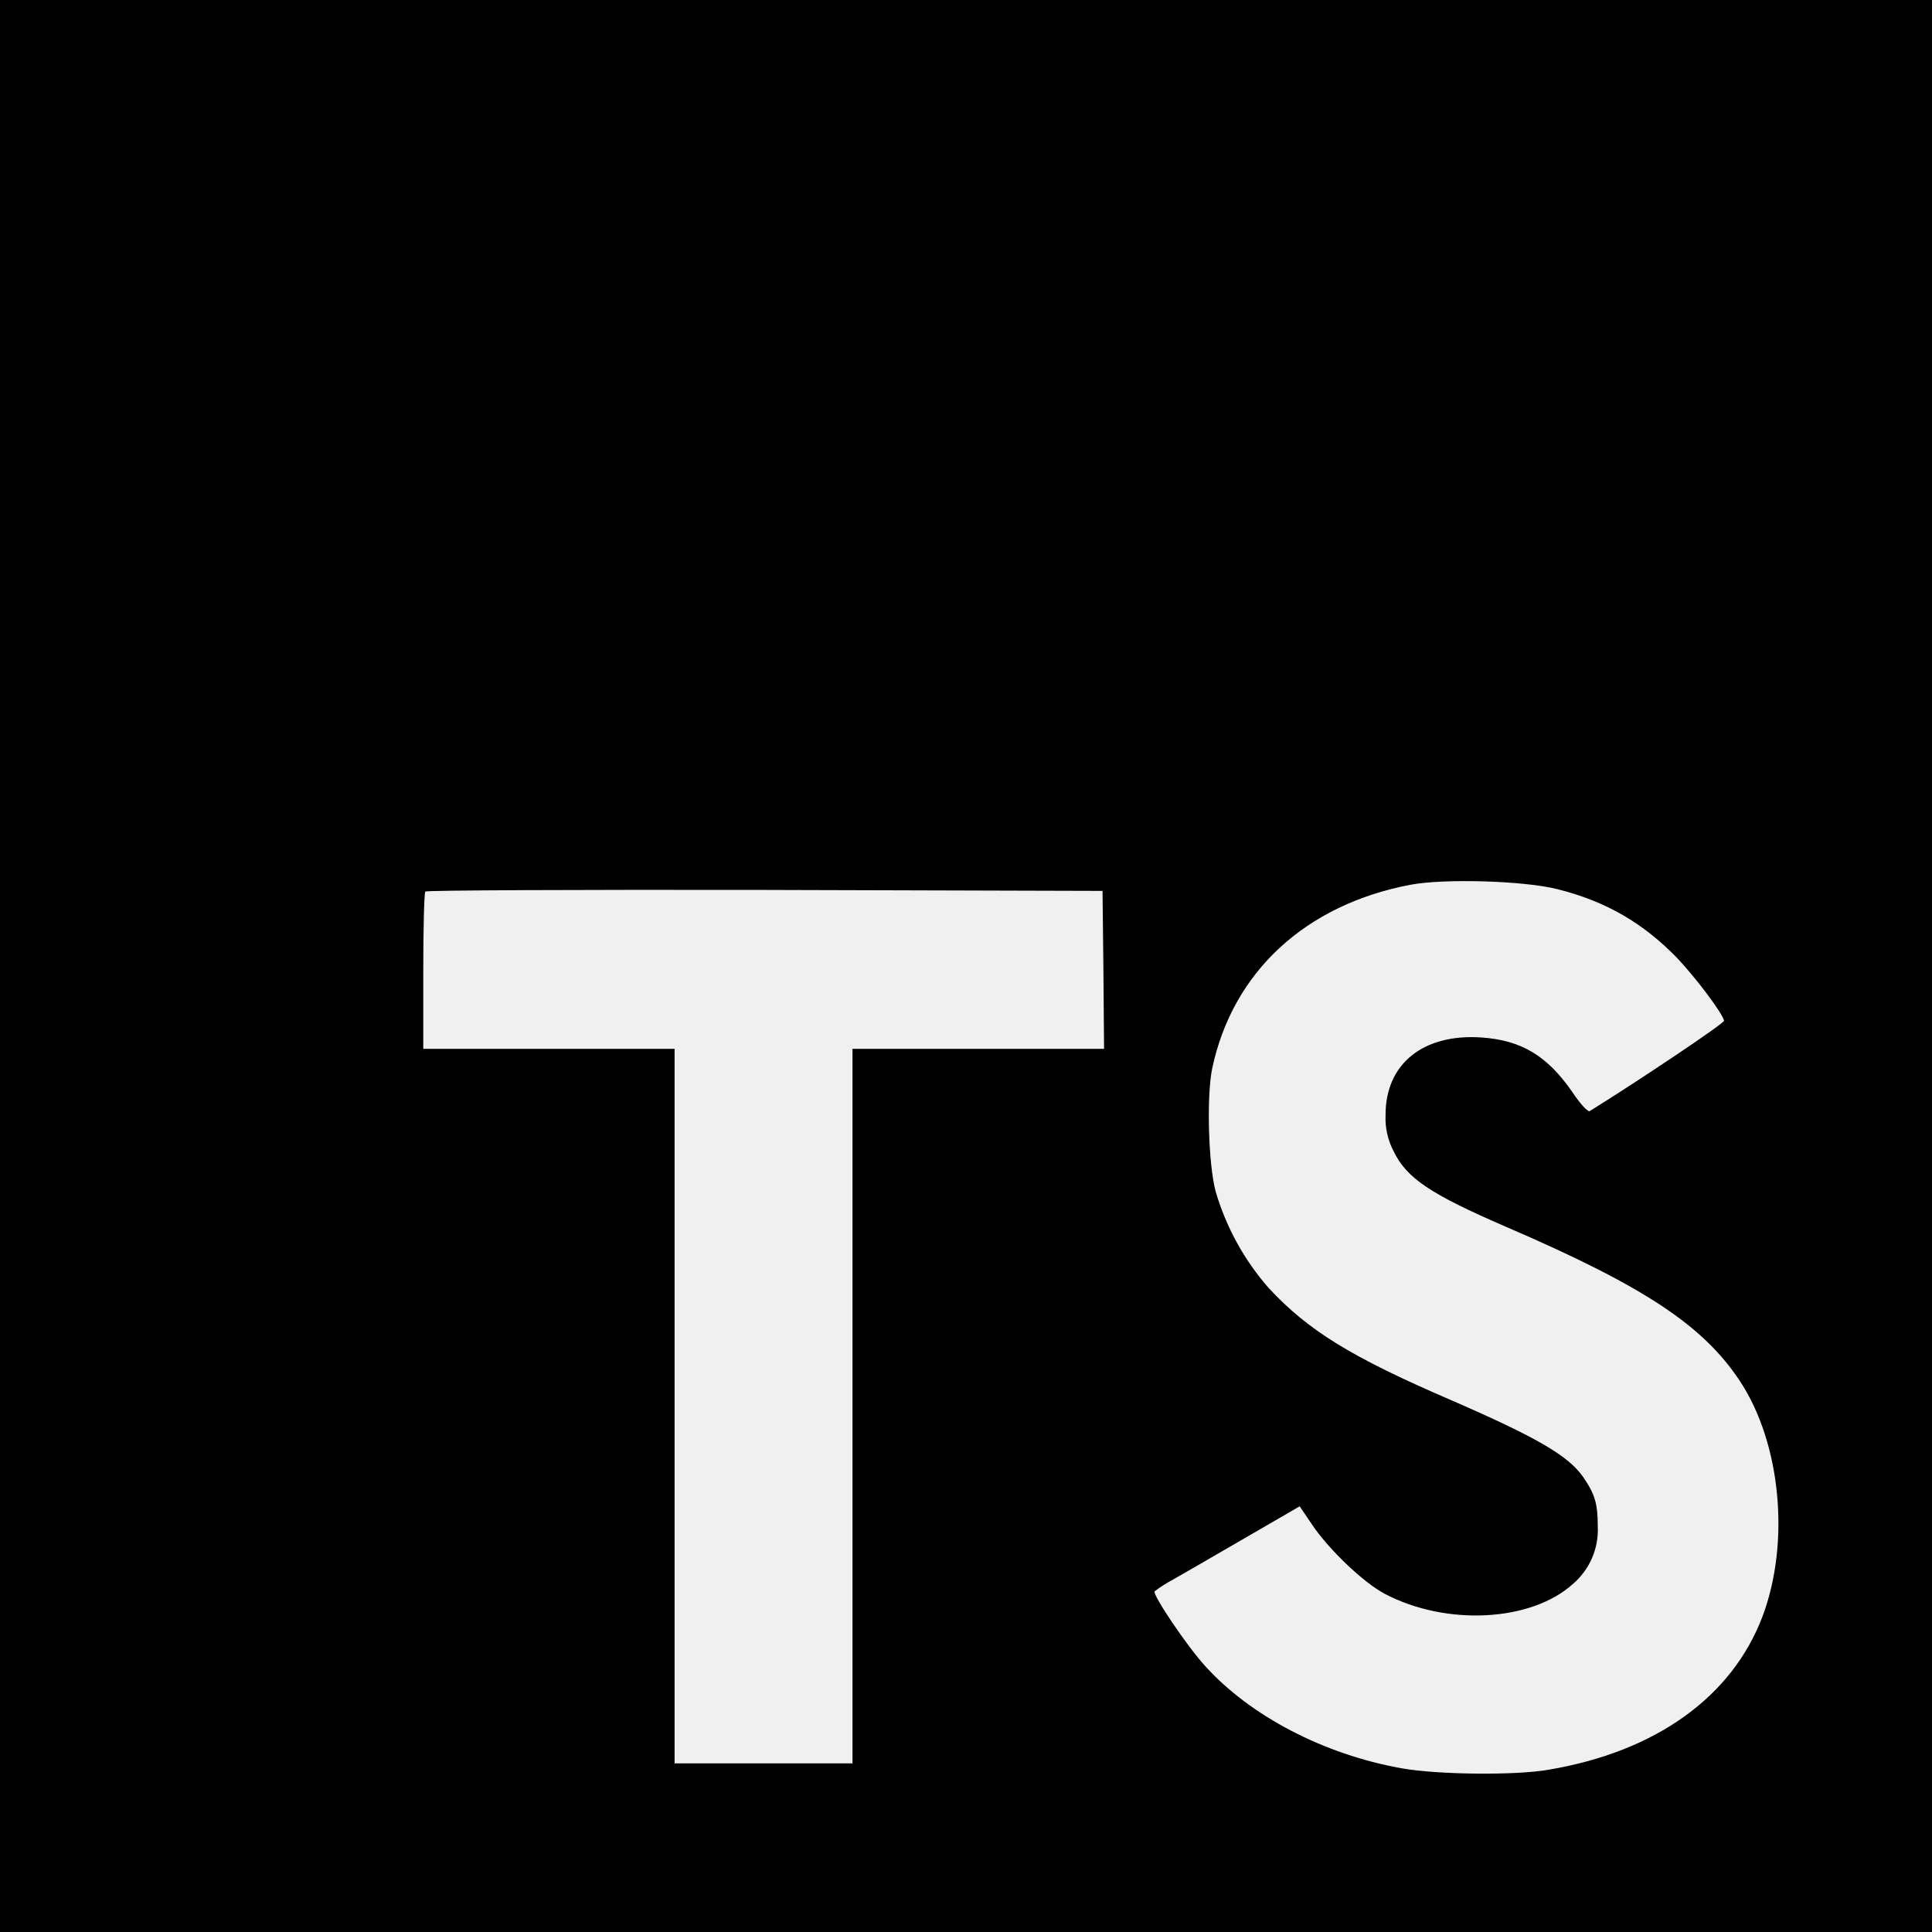
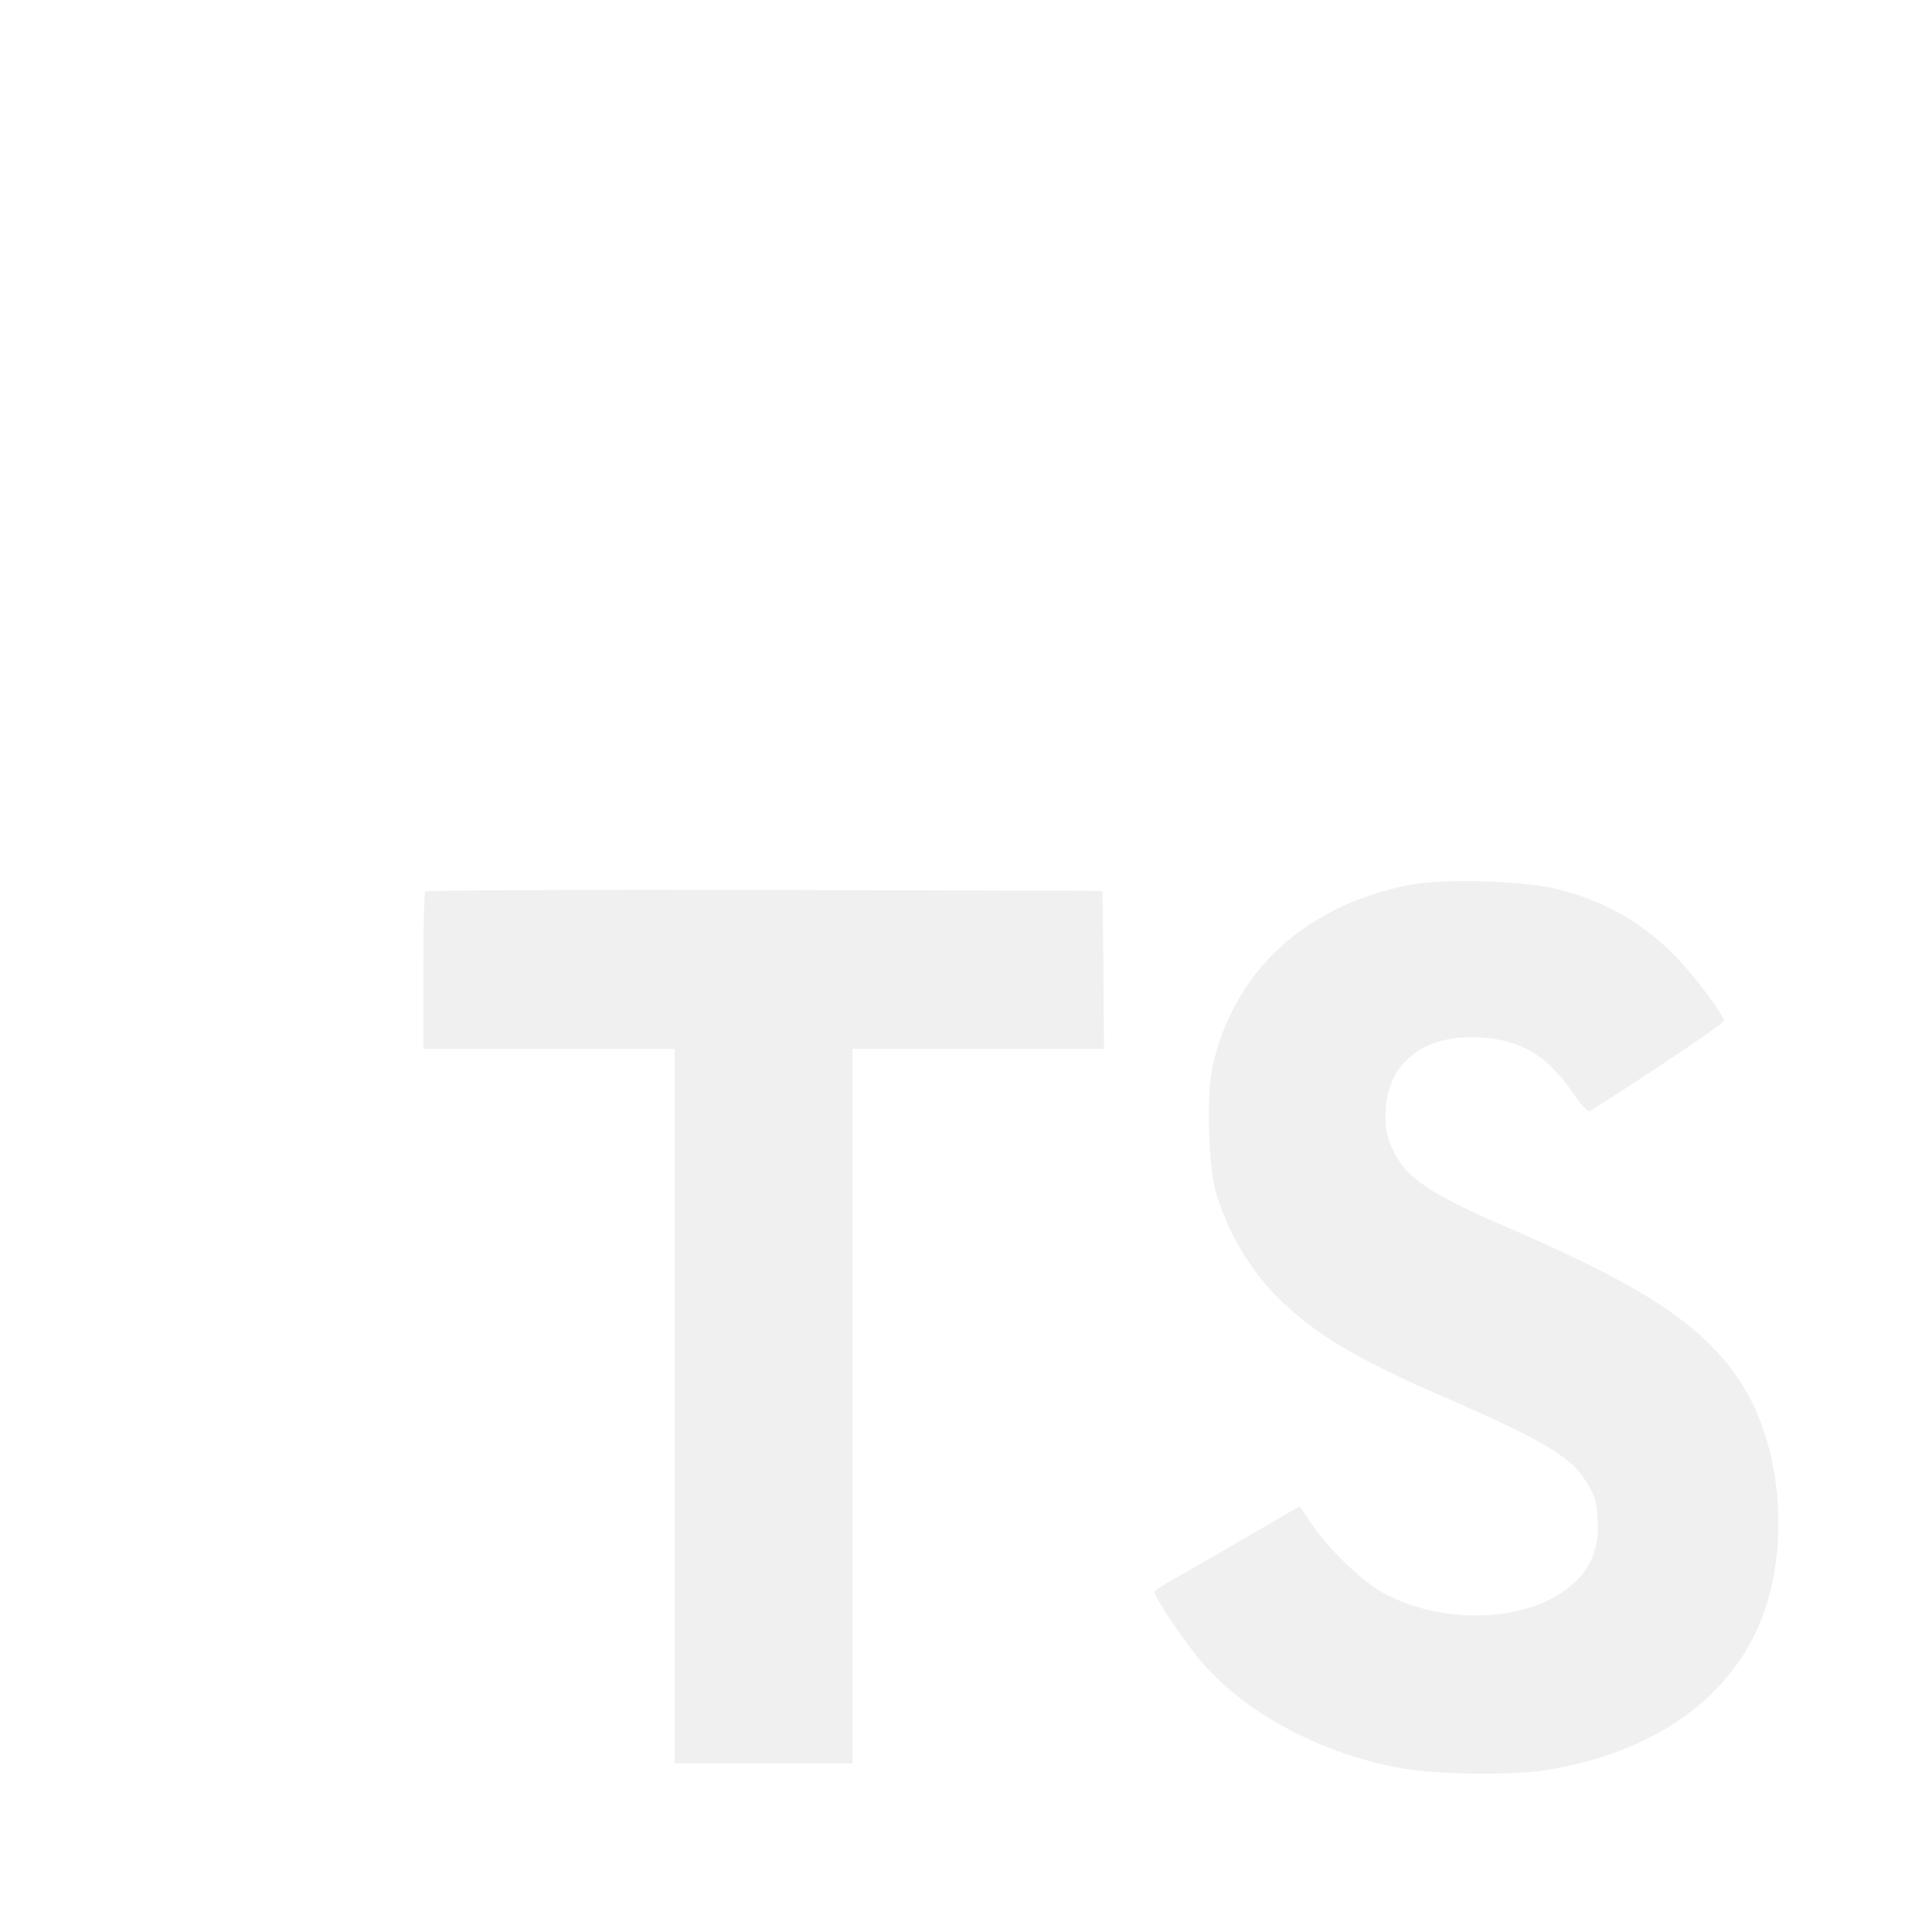
- <svg xmlns="http://www.w3.org/2000/svg" width="800" height="800" viewBox="0 0 24 24">
+ <svg xmlns="http://www.w3.org/2000/svg" fill="#fff" width="800" height="800" viewBox="0 0 24 24">
  <path d="M0 12v12h24V0H0zm19.341-.956c.61.152 1.074.423 1.501.865.221.236.549.666.575.77.008.03-1.036.73-1.668 1.123-.023.015-.115-.084-.217-.236-.31-.45-.633-.644-1.128-.678-.728-.05-1.196.331-1.192.967a.88.88 0 0 0 .102.45c.16.331.458.53 1.39.933 1.719.74 2.454 1.227 2.911 1.92.51.773.625 2.008.278 2.926-.38.998-1.325 1.676-2.655 1.9-.411.073-1.386.062-1.828-.018-.964-.172-1.878-.648-2.442-1.273-.221-.243-.652-.88-.625-.925a1.58 1.58 0 0 1 .22-.141c.108-.061.511-.294.892-.515l.69-.4.145.214c.202.308.643.731.91.872.766.404 1.817.347 2.335-.118a.883.883 0 0 0 .313-.72c0-.278-.035-.4-.18-.61-.186-.266-.567-.49-1.649-.96-1.238-.533-1.771-.864-2.259-1.39a3.165 3.165 0 0 1-.659-1.2c-.091-.339-.114-1.189-.042-1.531.255-1.197 1.158-2.03 2.461-2.278.423-.08 1.406-.05 1.821.053zm-5.634 1.002.008.983H10.59v8.876H8.38v-8.876H5.258v-.964c0-.534.011-.98.026-.99.012-.016 1.913-.024 4.217-.02l4.195.012z" />
</svg>
